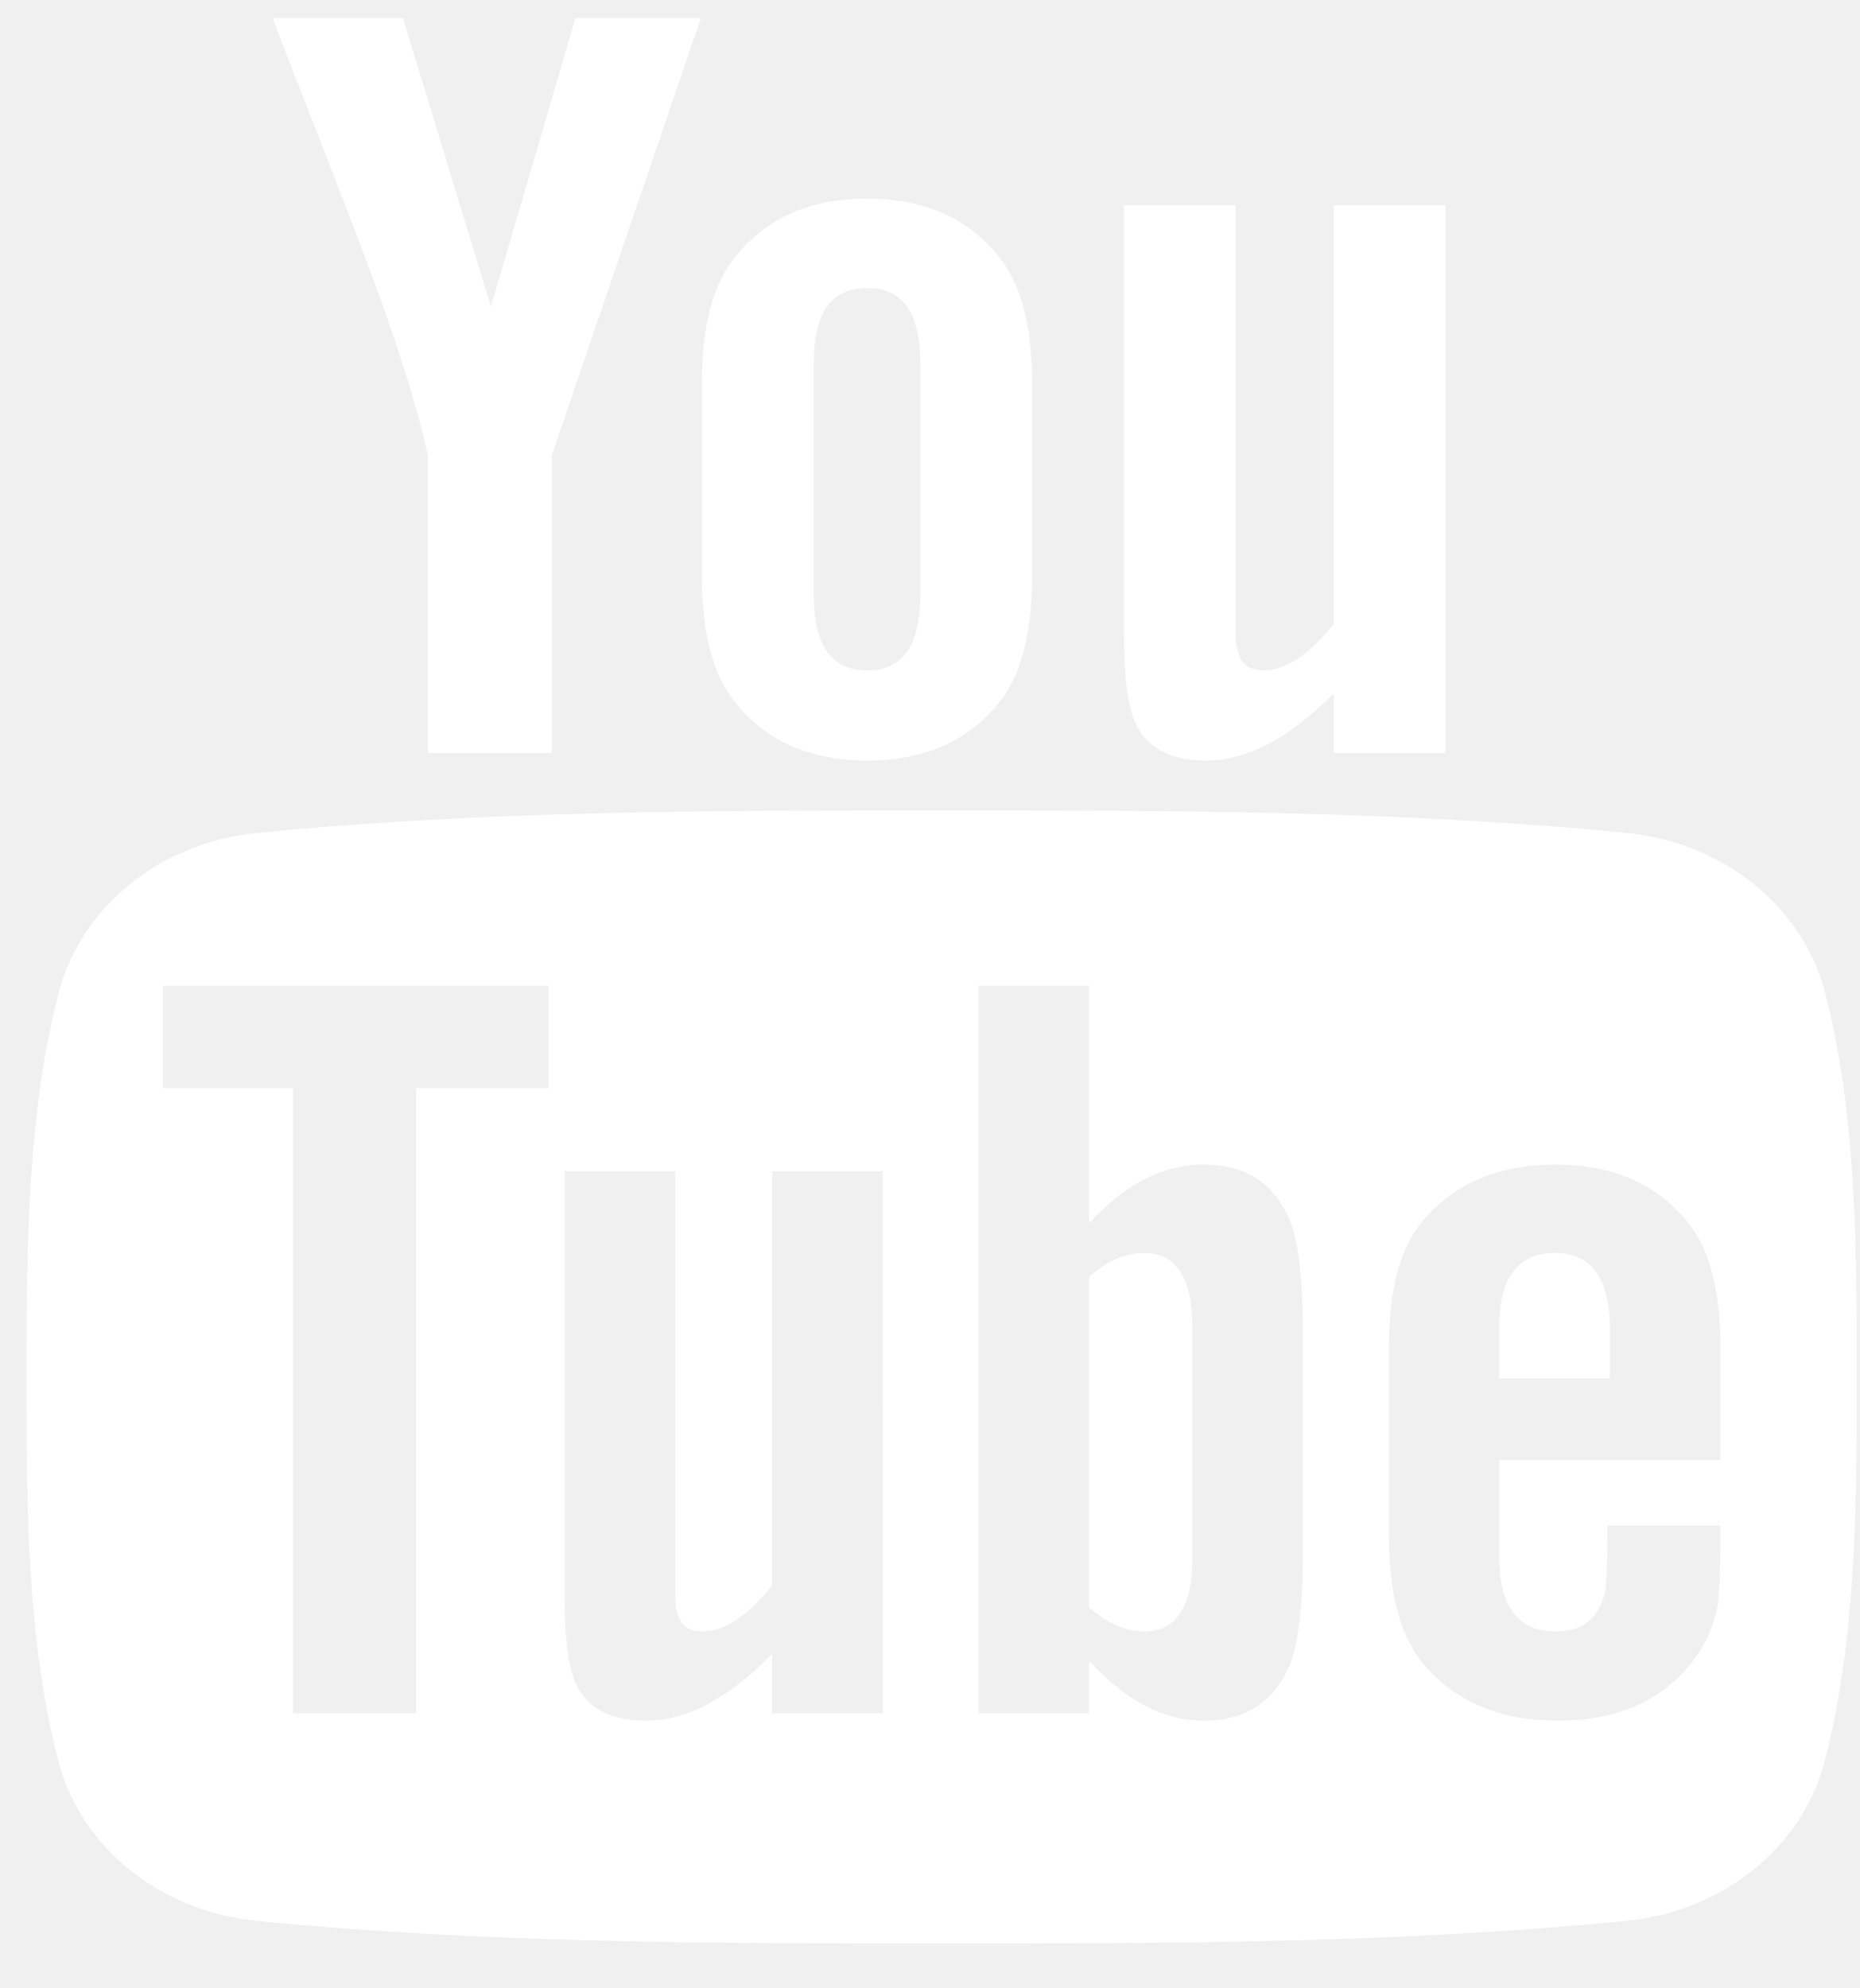
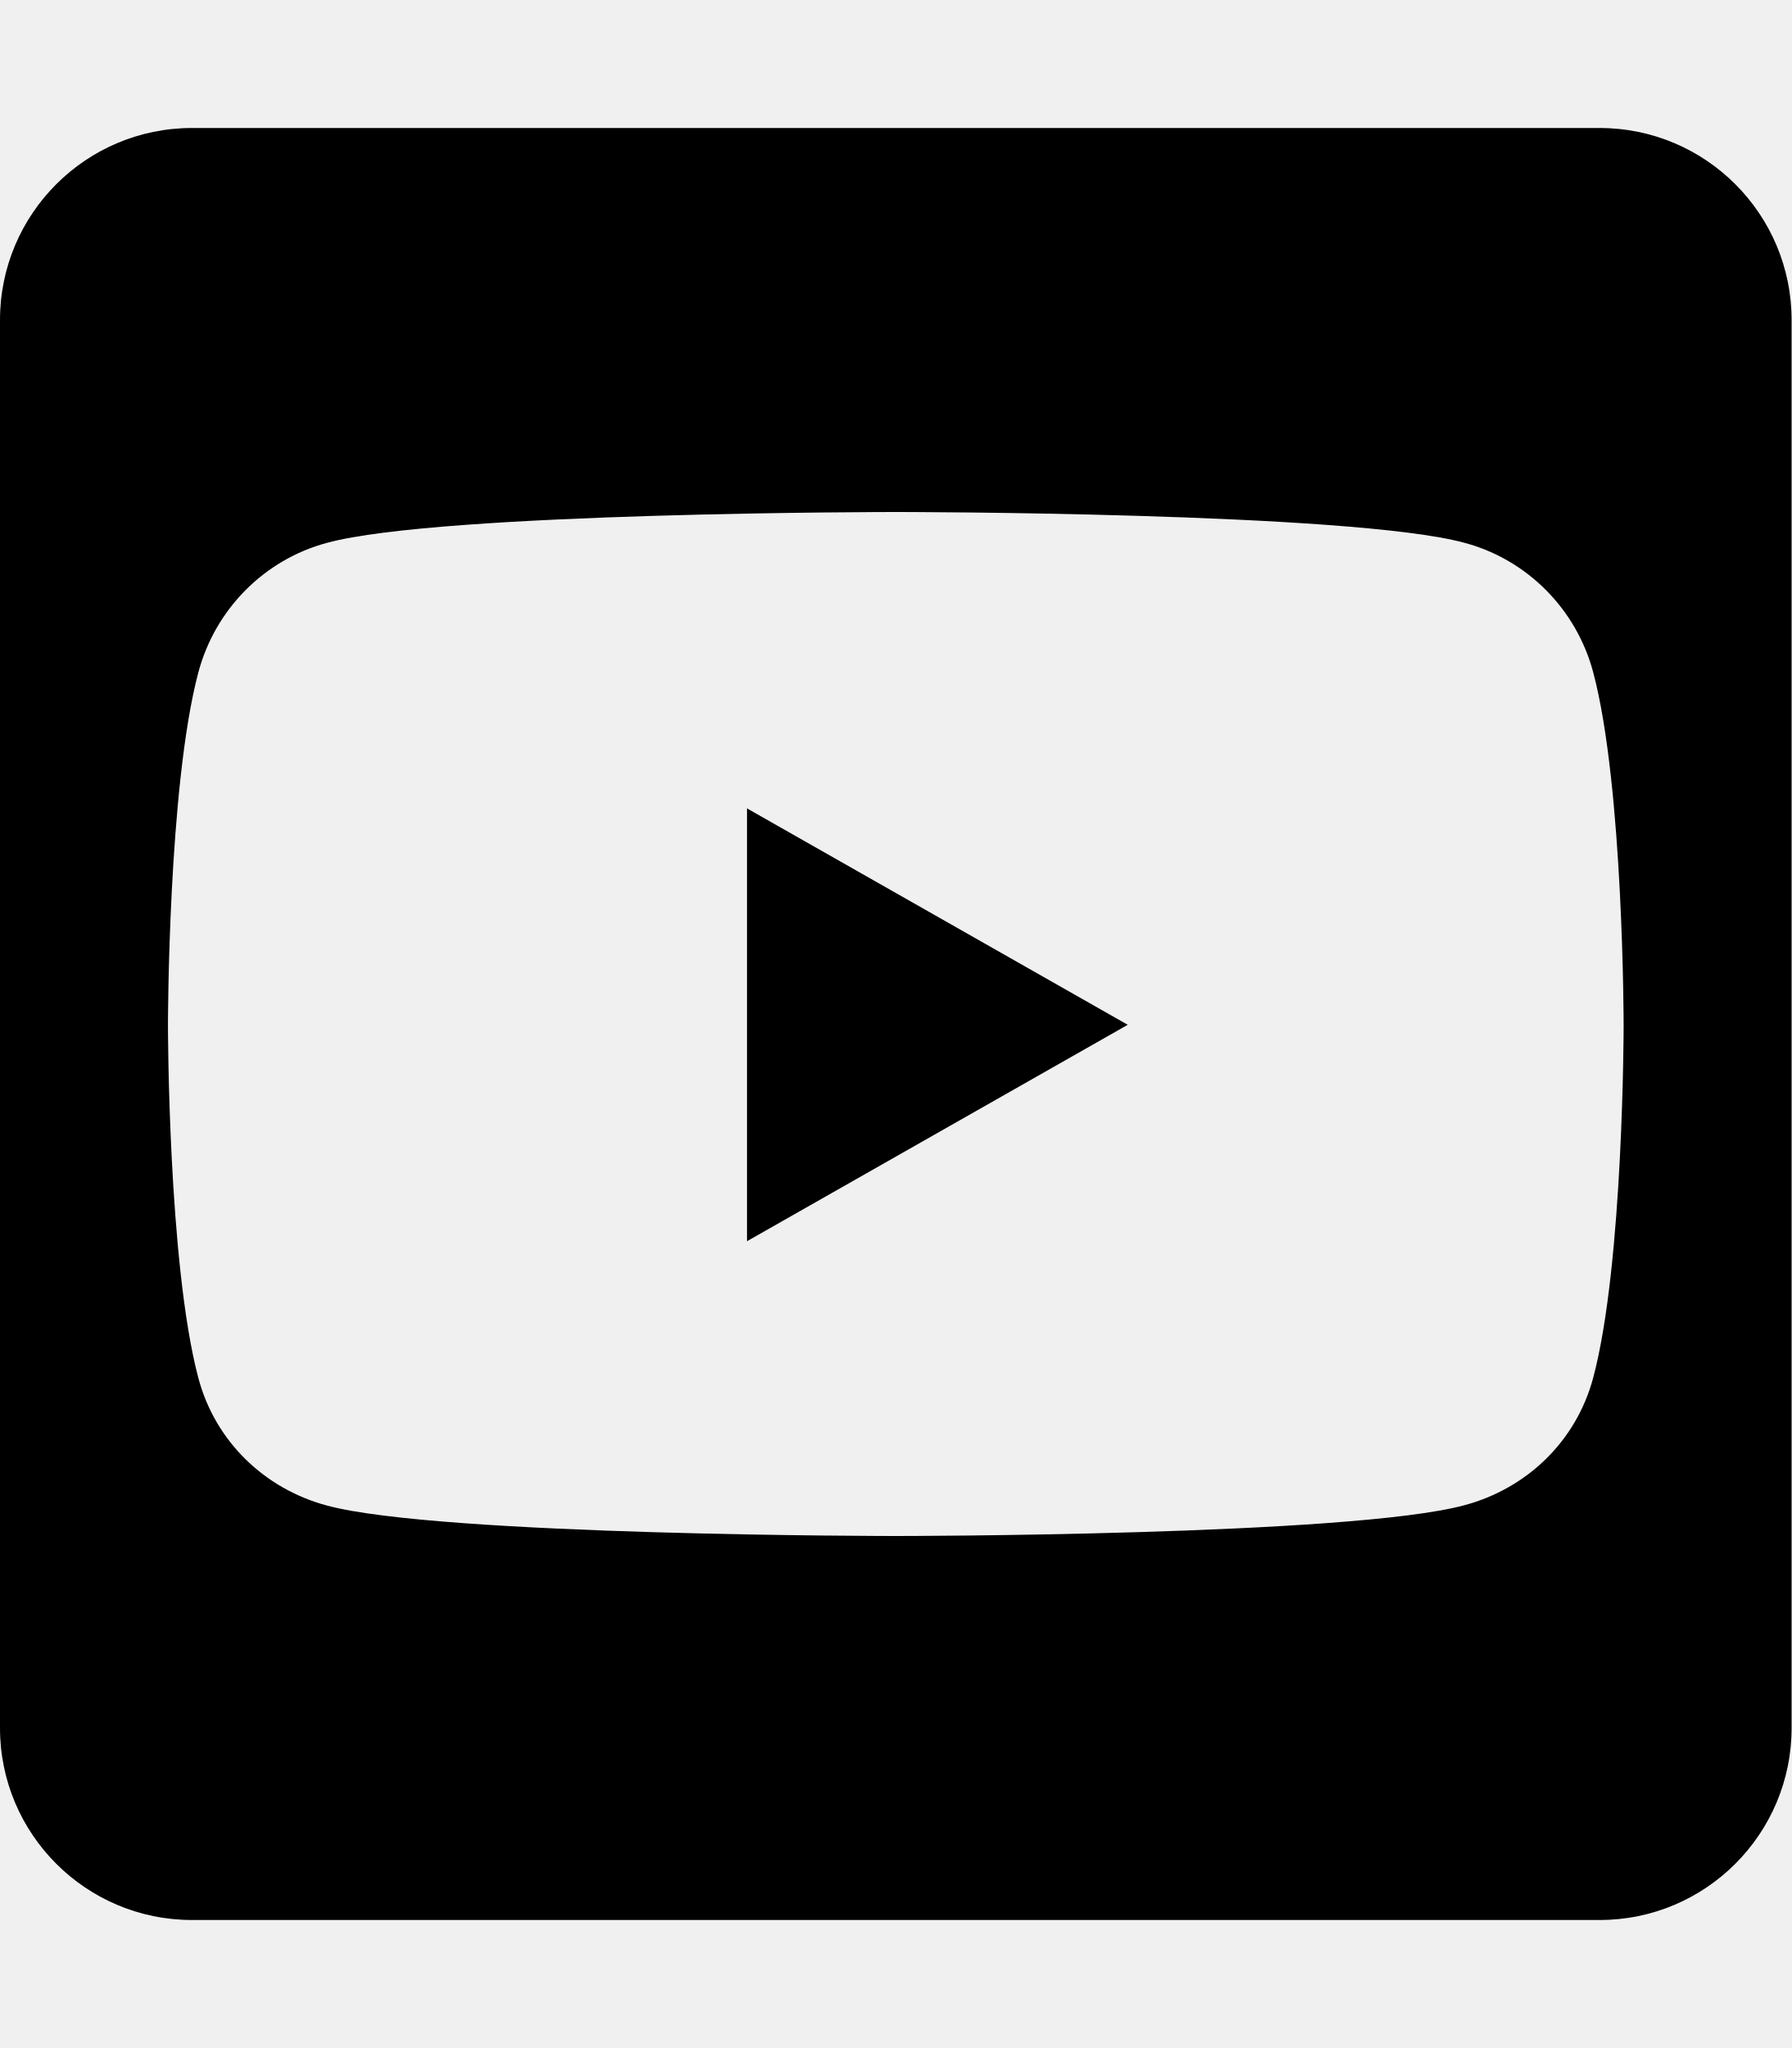
- <svg xmlns="http://www.w3.org/2000/svg" width="29" height="31" fill="none" viewBox="0 0 29 31">
-   <path fill="#fff" d="M28.459 15.48C28.11 14.132 26.868 13.138 25.374 12.99C21.836 12.639 18.253 12.637 14.688 12.639C11.121 12.637 7.539 12.639 4 12.99C2.506 13.138 1.265 14.133 0.916 15.48C0.419 17.4 0.413 19.495 0.413 21.471C0.413 23.448 0.413 25.543 0.91 27.462C1.259 28.81 2.5 29.804 3.995 29.952C7.533 30.303 11.115 30.305 14.681 30.303C18.248 30.305 21.829 30.303 25.369 29.952C26.863 29.804 28.104 28.81 28.453 27.462C28.95 25.543 28.953 23.448 28.953 21.471C28.952 19.495 28.956 17.4 28.459 15.48ZM8.553 16.968H6.488V26.715H4.569V16.968H2.541V15.371H8.553V16.968ZM13.765 26.715H12.039V25.793C11.353 26.491 10.702 26.832 10.068 26.832C9.512 26.832 9.129 26.632 8.957 26.203C8.863 25.948 8.805 25.543 8.805 24.947V18.263H10.529V24.486C10.529 24.845 10.529 25.031 10.545 25.082C10.586 25.319 10.717 25.44 10.948 25.44C11.294 25.44 11.656 25.203 12.039 24.723V18.263H13.764L13.765 26.715ZM20.317 24.178C20.317 24.96 20.258 25.523 20.143 25.882C19.912 26.51 19.451 26.832 18.765 26.832C18.151 26.832 17.559 26.529 16.982 25.896V26.716H15.258V15.371H16.982V19.076C17.539 18.467 18.131 18.159 18.765 18.159C19.451 18.159 19.913 18.48 20.143 19.113C20.259 19.453 20.317 20.012 20.317 20.812V24.178ZM26.826 22.768H23.377V24.267C23.377 25.049 23.665 25.44 24.258 25.44C24.683 25.44 24.93 25.235 25.028 24.825C25.044 24.742 25.067 24.402 25.067 23.788H26.826V24.011C26.826 24.505 26.805 24.845 26.79 24.998C26.732 25.337 26.596 25.645 26.387 25.915C25.909 26.529 25.201 26.832 24.301 26.832C23.398 26.832 22.712 26.544 22.213 25.966C21.847 25.543 21.659 24.877 21.659 23.979V21.018C21.659 20.115 21.826 19.454 22.192 19.027C22.691 18.448 23.377 18.16 24.258 18.16C25.124 18.16 25.81 18.448 26.293 19.027C26.654 19.454 26.827 20.115 26.827 21.018V22.768H26.826Z" />
-   <path fill="#fff" d="M24.242 19.538C23.666 19.538 23.377 19.929 23.377 20.711V21.493H25.102V20.711C25.101 19.929 24.813 19.538 24.242 19.538Z" />
-   <path fill="#fff" d="M17.842 19.538C17.558 19.538 17.27 19.657 16.982 19.911V25.063C17.27 25.319 17.558 25.44 17.842 25.44C18.34 25.44 18.592 25.063 18.592 24.299V20.692C18.592 19.929 18.34 19.538 17.842 19.538Z" />
-   <path fill="#fff" d="M18.806 11.86C19.441 11.86 20.103 11.517 20.797 10.811V11.743H22.54V3.201H20.797V9.73C20.41 10.214 20.044 10.454 19.696 10.454C19.462 10.454 19.325 10.332 19.287 10.091C19.266 10.041 19.266 9.852 19.266 9.49V3.201H17.528V9.955C17.528 10.559 17.586 10.967 17.683 11.226C17.858 11.658 18.244 11.86 18.806 11.86Z" />
-   <path fill="#fff" d="M6.671 7.101V11.743H8.604V7.101L10.929 0.281H8.974L7.655 4.782L6.283 0.281H4.249C4.657 1.343 5.081 2.411 5.488 3.474C6.108 5.073 6.496 6.278 6.671 7.101Z" />
-   <path fill="#fff" d="M13.52 11.86C14.393 11.86 15.071 11.569 15.553 10.986C15.918 10.558 16.094 9.885 16.094 8.977V5.986C16.094 5.072 15.919 4.405 15.553 3.974C15.071 3.389 14.393 3.097 13.52 3.097C12.651 3.097 11.973 3.389 11.49 3.974C11.12 4.405 10.945 5.072 10.945 5.986V8.977C10.945 9.885 11.12 10.558 11.49 10.986C11.972 11.569 12.651 11.86 13.52 11.86ZM12.688 5.675C12.688 4.885 12.958 4.491 13.52 4.491C14.082 4.491 14.351 4.885 14.351 5.675V9.269C14.351 10.059 14.082 10.454 13.52 10.454C12.958 10.454 12.688 10.059 12.688 9.269V5.675Z" />
+ <svg xmlns="http://www.w3.org/2000/svg" aria-hidden="true" focusable="false" data-prefix="fab" data-icon="youtube-square" class="svg-inline--fa fa-youtube-square fa-w-14" role="img" viewBox="0 0 448 512">
+   <path fill="currentColor" d="M186.8 202.1l95.2 54.1-95.2 54.1V202.1zM448 80v352c0 26.5-21.5 48-48 48H48c-26.5 0-48-21.5-48-48V80c0-26.5 21.5-48 48-48h352c26.5 0 48 21.5 48 48zm-42 176.3s0-59.6-7.6-88.2c-4.2-15.8-16.5-28.2-32.2-32.4C337.9 128 224 128 224 128s-113.9 0-142.2 7.7c-15.7 4.2-28 16.6-32.2 32.4-7.6 28.5-7.6 88.2-7.6 88.2s0 59.6 7.6 88.2c4.2 15.8 16.5 27.7 32.2 31.9C110.1 384 224 384 224 384s113.9 0 142.2-7.7c15.7-4.2 28-16.1 32.2-31.9 7.6-28.5 7.6-88.1 7.6-88.1z" />
</svg>
